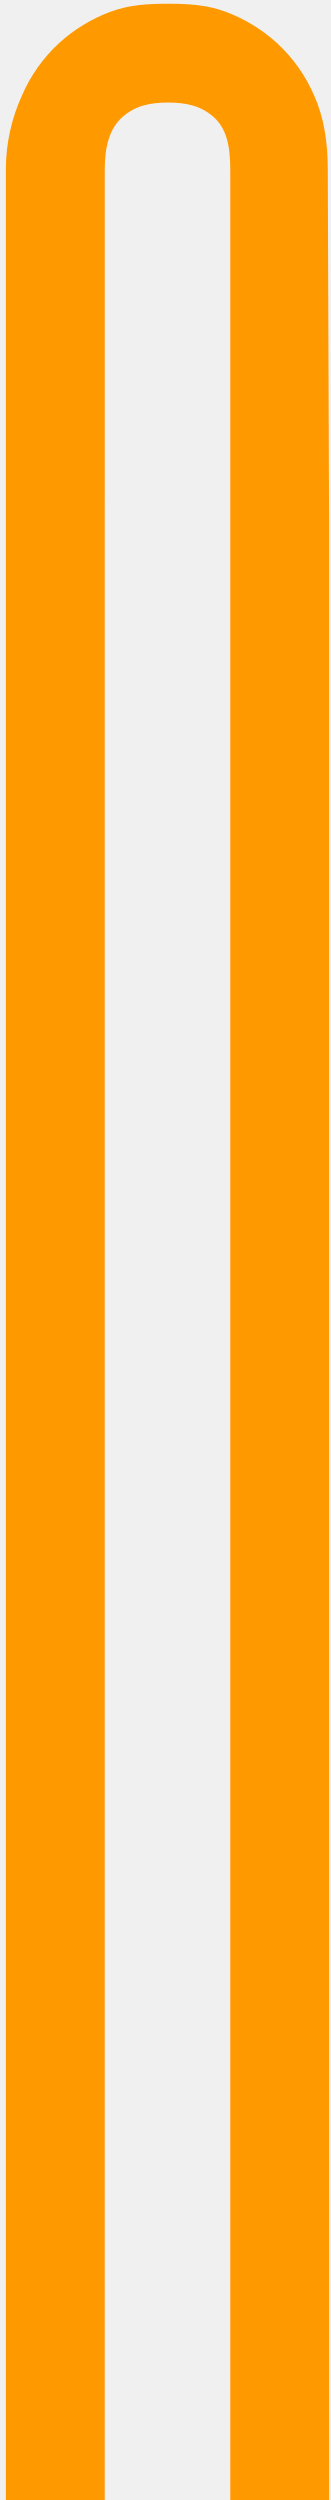
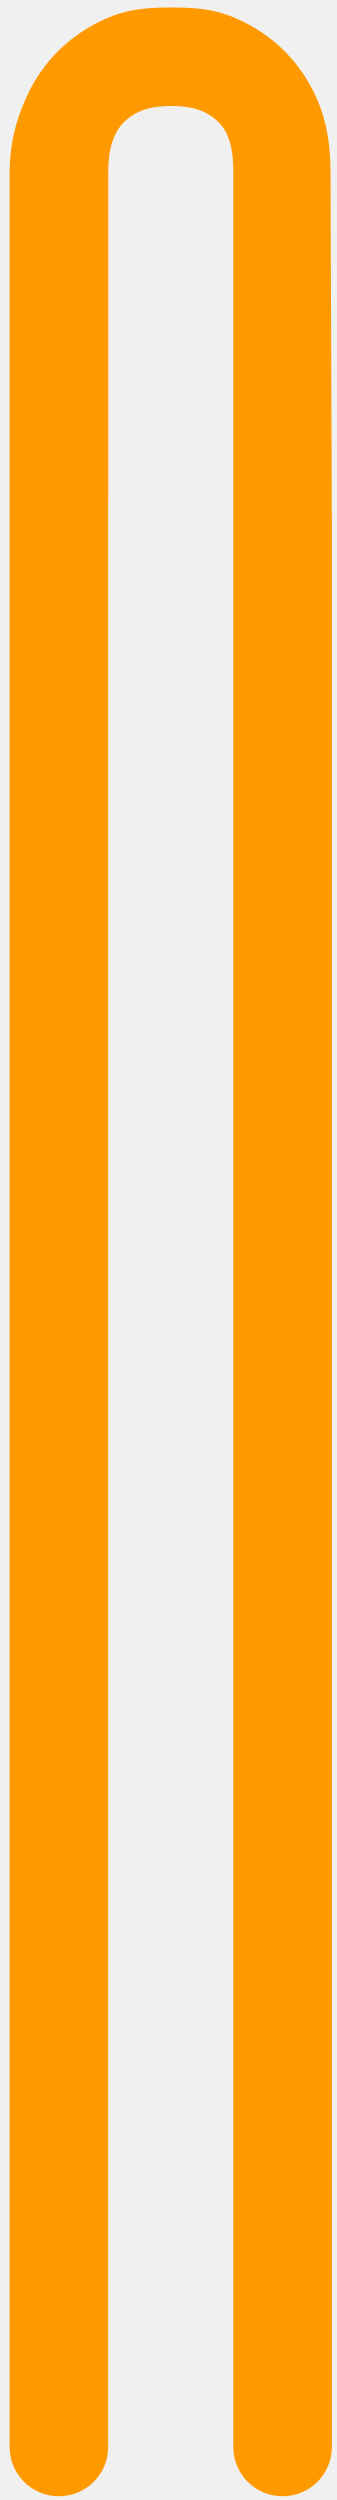
- <svg xmlns="http://www.w3.org/2000/svg" width="44" height="333" viewBox="0 0 44 333" fill="none">
-   <path fill-rule="evenodd" clip-rule="evenodd" d="M7.85 5.759C9.847 3.933 12.176 2.509 14.711 1.565C17.249 0.62 19.806 0.5 22.383 0.5C24.96 0.5 27.519 0.62 30.055 1.565C32.591 2.508 34.92 3.933 36.916 5.759C39.029 7.71 40.707 10.083 41.844 12.724C43.092 15.521 43.659 18.749 43.659 22.537L43.83 68.505H43.838V333H30.671V22.537C30.671 19.352 30.139 17.068 28.433 15.563C26.728 14.058 24.714 13.661 22.383 13.661C20.053 13.661 18.039 14.058 16.333 15.563C14.627 17.068 13.954 19.411 13.954 22.593V66.376H13.949V333H0.782L0.782 70.754C0.782 70.711 0.782 70.673 0.782 70.634V22.537C0.787 19.151 1.517 15.805 2.924 12.724C4.06 10.084 5.738 7.711 7.849 5.759H7.85Z" fill="#FF9900" />
+ <svg xmlns="http://www.w3.org/2000/svg" width="45" height="334" viewBox="0 0 45 334" fill="none">
+   <g clip-path="url(#clip0_1209_768)">
+     <path fill-rule="evenodd" clip-rule="evenodd" d="M8.35 6.259C10.347 4.433 12.676 3.009 15.211 2.065C17.749 1.12 20.306 1 22.883 1C25.46 1 28.019 1.12 30.555 2.065C33.091 3.008 35.42 4.433 37.416 6.259C39.529 8.21 41.207 10.583 42.344 13.224C43.592 16.02 44.159 19.249 44.159 23.037L44.33 69.005H44.338V326.917C44.338 330.552 41.391 333.5 37.755 333.5V333.5C34.119 333.5 31.171 330.552 31.171 326.917V23.037C31.171 19.852 30.639 17.568 28.933 16.063C27.228 14.558 25.214 14.161 22.883 14.161C20.553 14.161 18.539 14.558 16.833 16.063C15.127 17.568 14.454 19.911 14.454 23.093V66.876H14.449V326.916C14.449 330.552 11.502 333.5 7.866 333.5V333.5C4.23 333.5 1.282 330.552 1.282 326.917V71.254C1.282 71.211 1.282 71.173 1.282 71.134V23.037C1.287 19.651 2.017 16.305 3.424 13.224C4.56 10.584 6.238 8.211 8.349 6.259H8.35Z" fill="#FF9900" style="fill:#FF9900;fill:color(display-p3 1 0.6 0);fill-opacity:1;" />
+   </g>
+   <defs>
+     <clipPath id="clip0_1209_768">
+       <rect width="44" height="333" fill="white" style="fill:white;fill-opacity:1;" transform="translate(0.5 0.5)" />
+     </clipPath>
+   </defs>
</svg>
